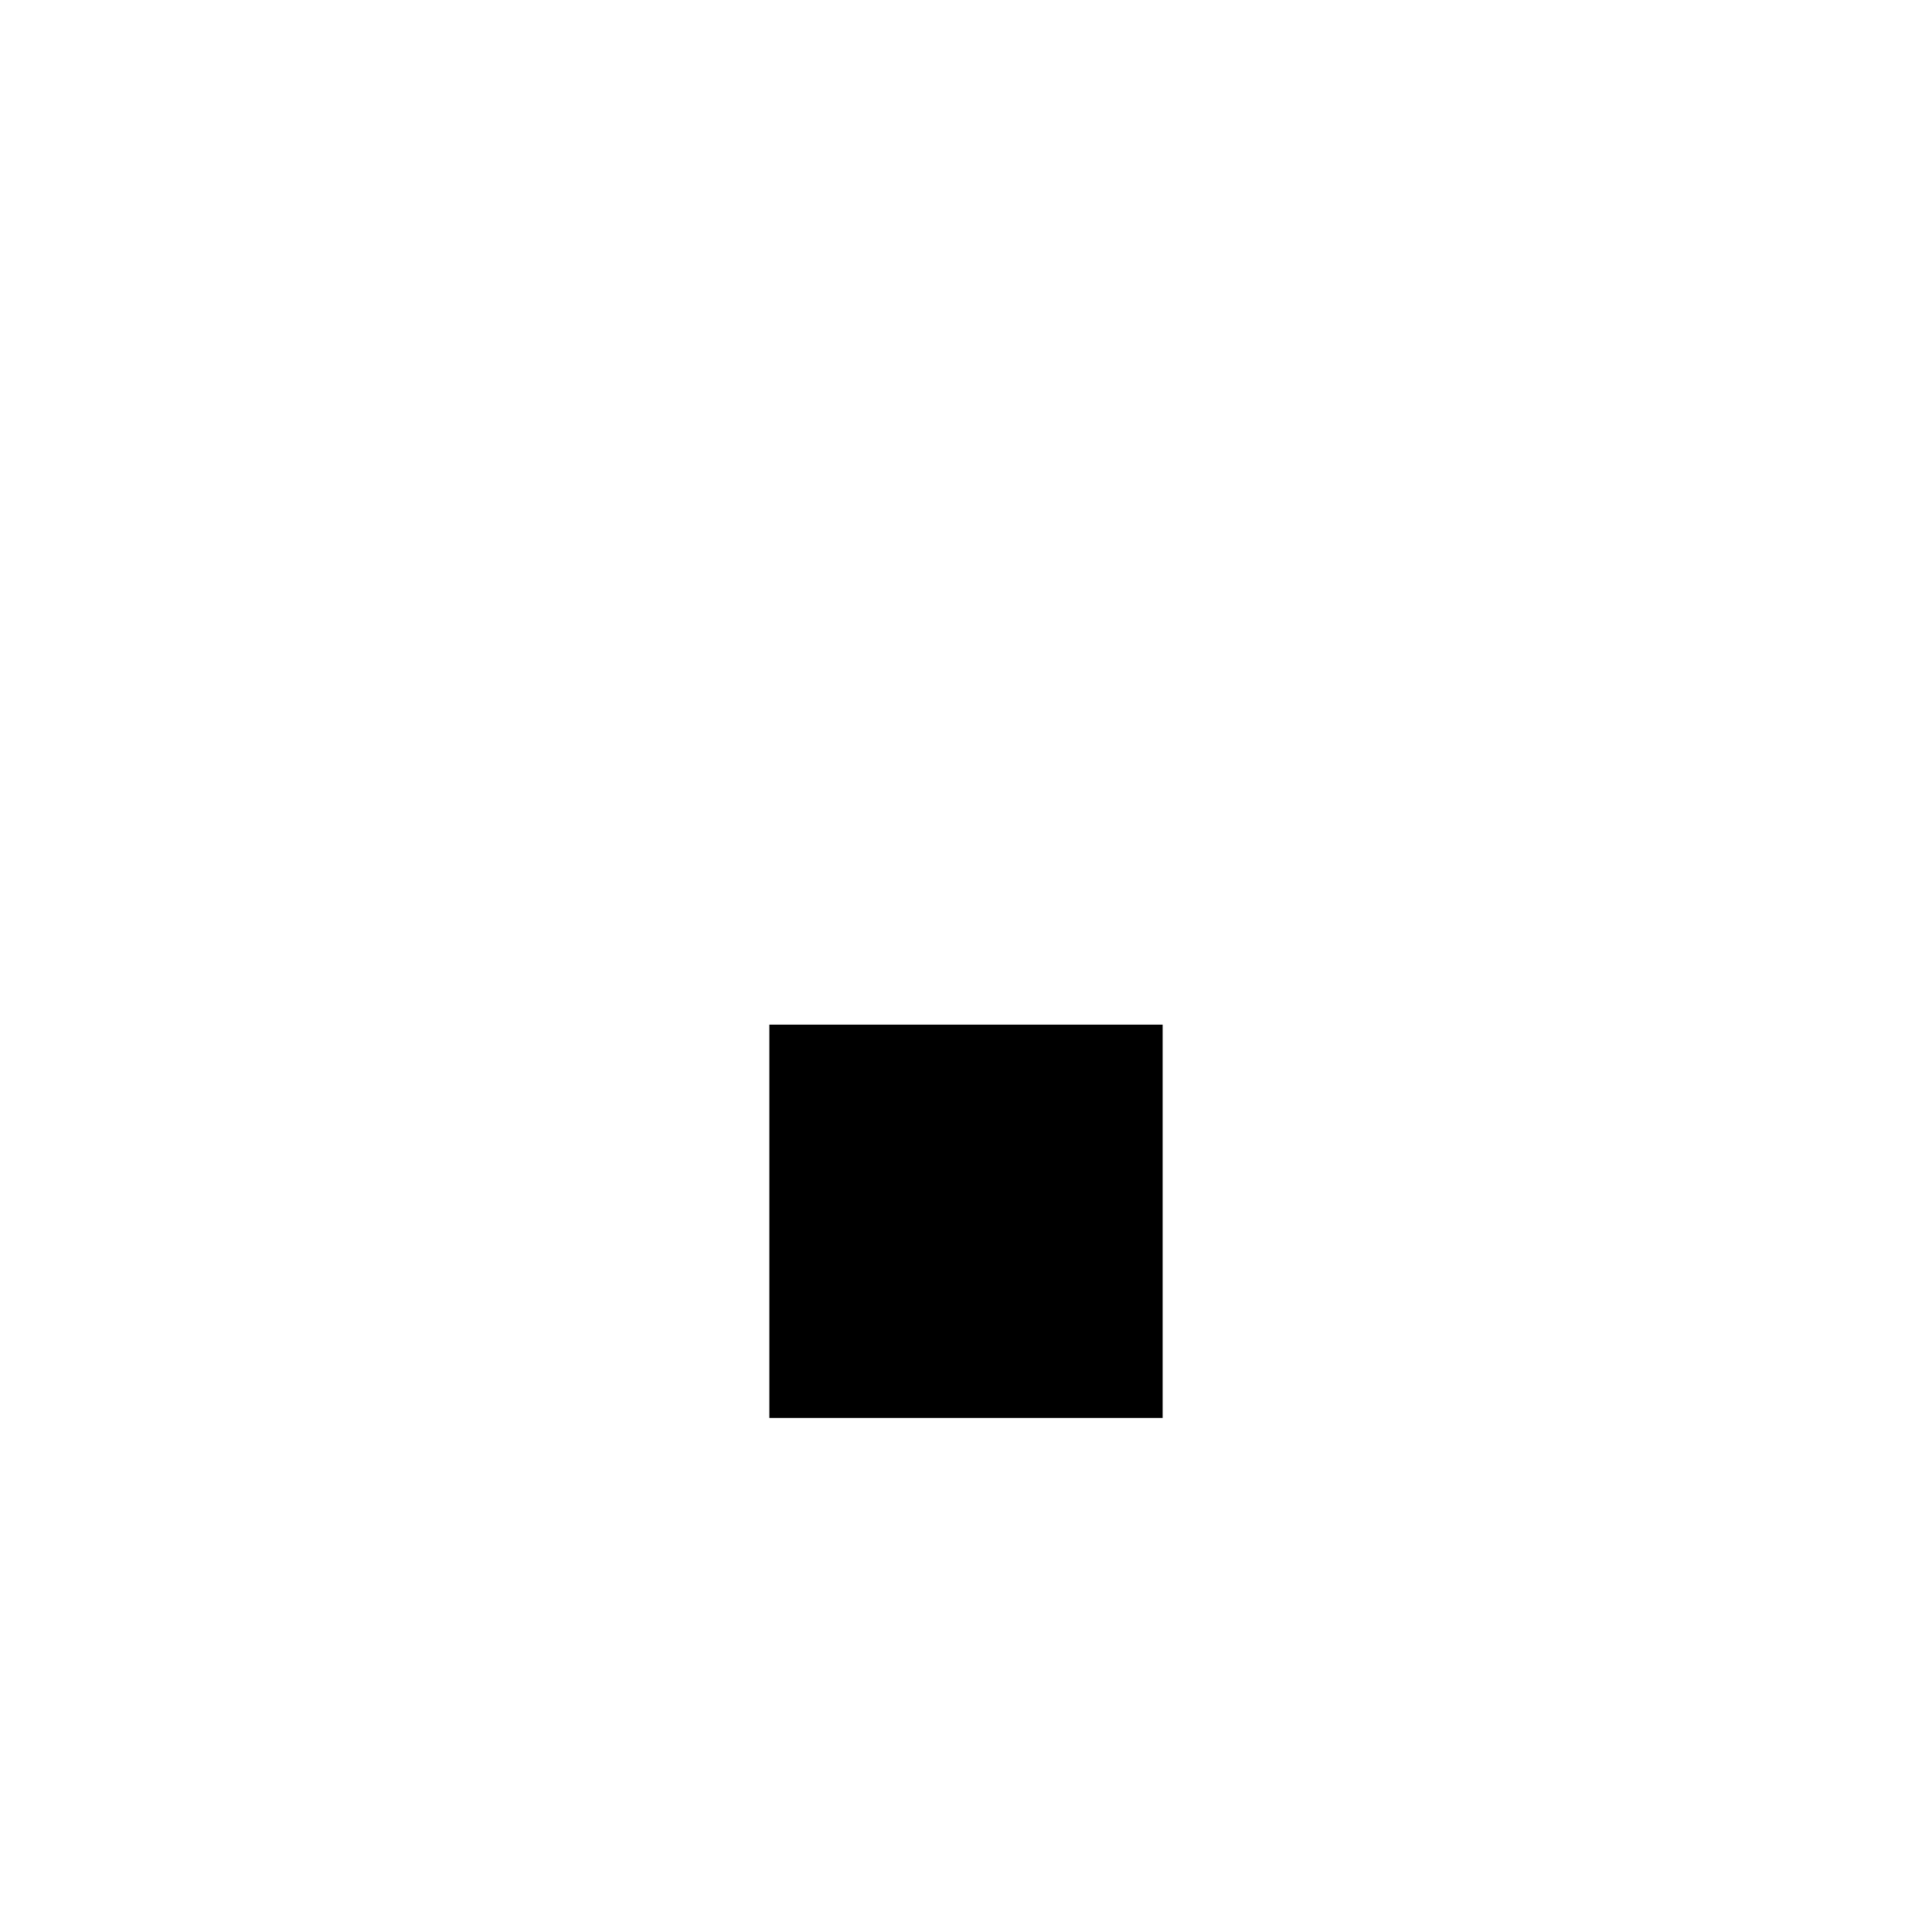
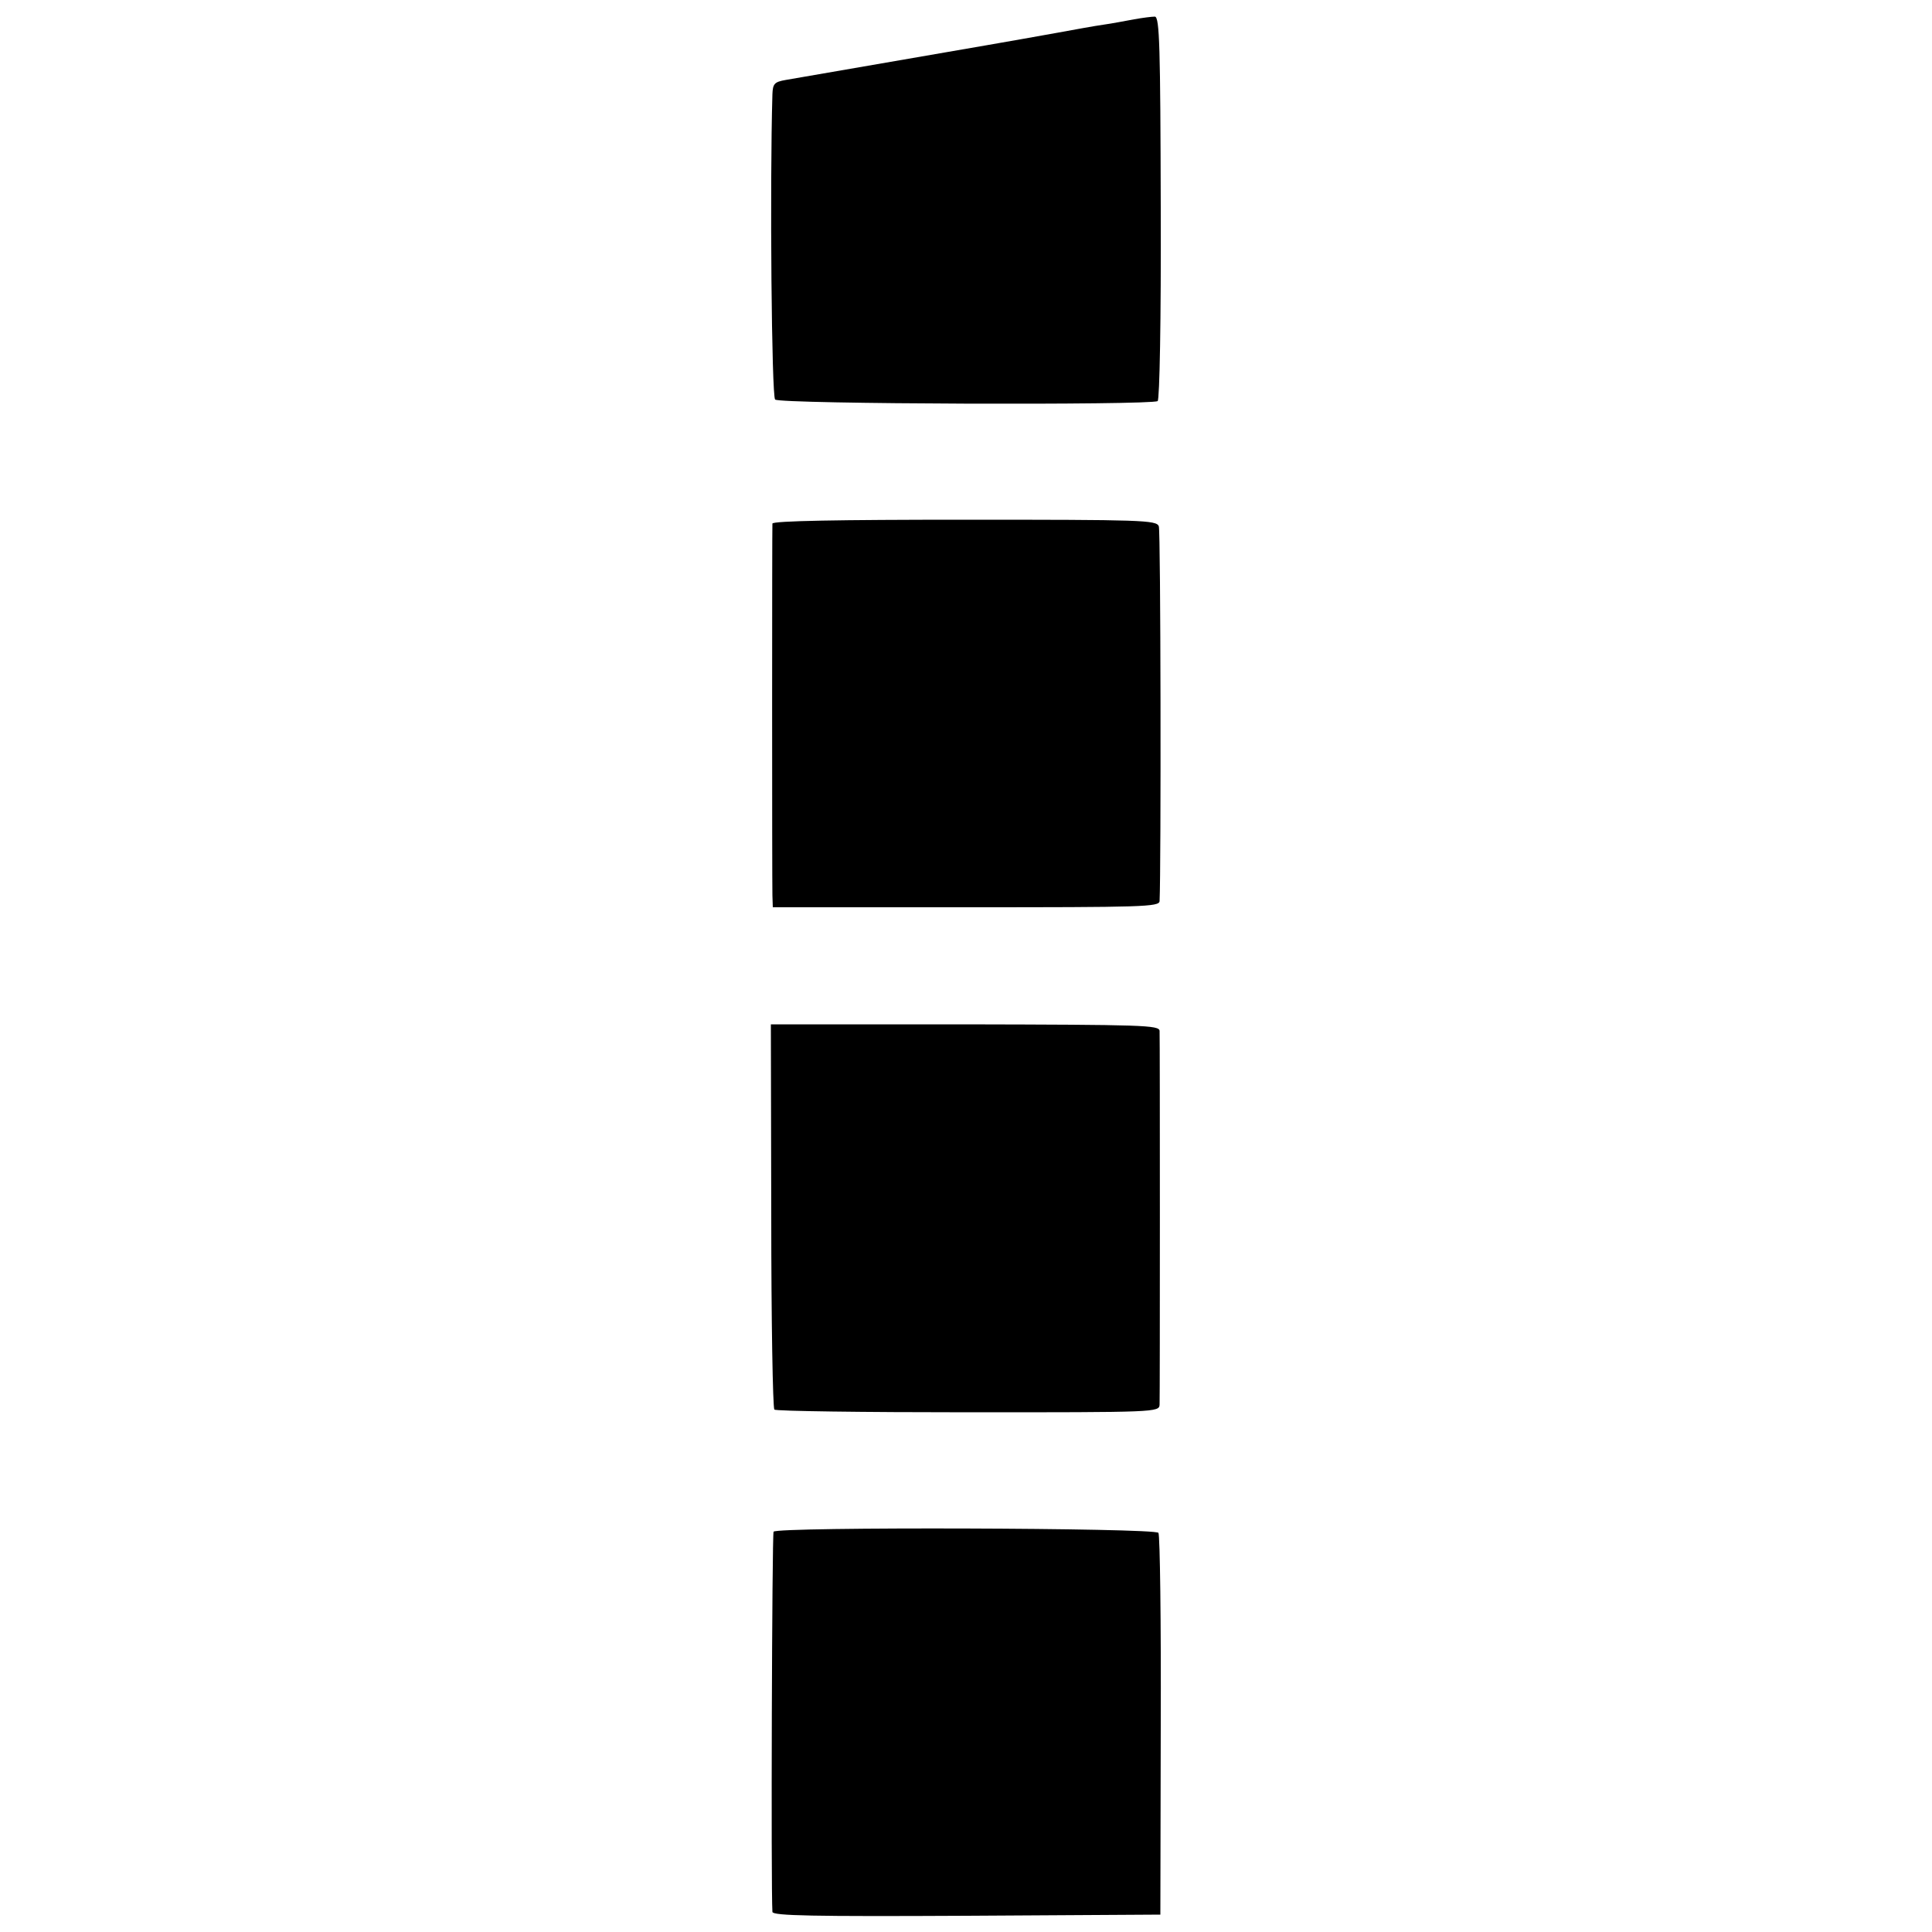
- <svg xmlns="http://www.w3.org/2000/svg" version="1.0" width="560pt" height="560pt" viewBox="0 0 560 560" preserveAspectRatio="xMidYMid meet">
-   <g transform="translate(0,560) scale(0.1,-0.1)" fill="#000000" stroke="none">
-     <path d="M2230 2060 l0 -570 570 0 570 0 0 570 0 570 -570 0 -570 0 0 -570z" />
+ <svg xmlns="http://www.w3.org/2000/svg" version="1.0" width="500pt" height="500pt" viewBox="0 0 500 500" preserveAspectRatio="xMidYMid meet">
+   <g transform="translate(0,500) scale(0.1,-0.1)" fill="#000000" stroke="none">
+     <path d="M2935 4950 c-22 -4 -58 -11 -80 -14 -22 -3 -76 -13 -120 -21 -122 -22 -245 -43 -349 -61 -87 -15 -325 -56 -353 -61 -29 -5 -33 -10 -34 -37 -7 -237 -2 -782 7 -790 11 -12 972 -15 990 -4 5 4 9 208 8 500 -1 417 -3 493 -15 495 -8 0 -32 -3 -54 -7z" />
+     <path d="M1999 3645 c-1 -13 -1 -922 0 -962 l1 -31 500 0 c459 0 500 1 501 16 4 88 3 957 -2 970 -6 16 -43 17 -503 17 -325 0 -496 -3 -497 -10z" />
+     <path d="M1996 1854 c0 -272 4 -497 8 -502 4 -4 230 -7 502 -7 487 0 494 0 495 20 1 25 1 944 0 967 -1 15 -41 16 -503 17 l-503 0 1 -495z" />
+     <path d="M2002 1036 c-4 -7 -7 -922 -3 -984 1 -10 105 -12 503 -10 l501 3 1 488 c1 269 -2 494 -6 500 -8 13 -987 16 -996 3z" />
  </g>
</svg>
